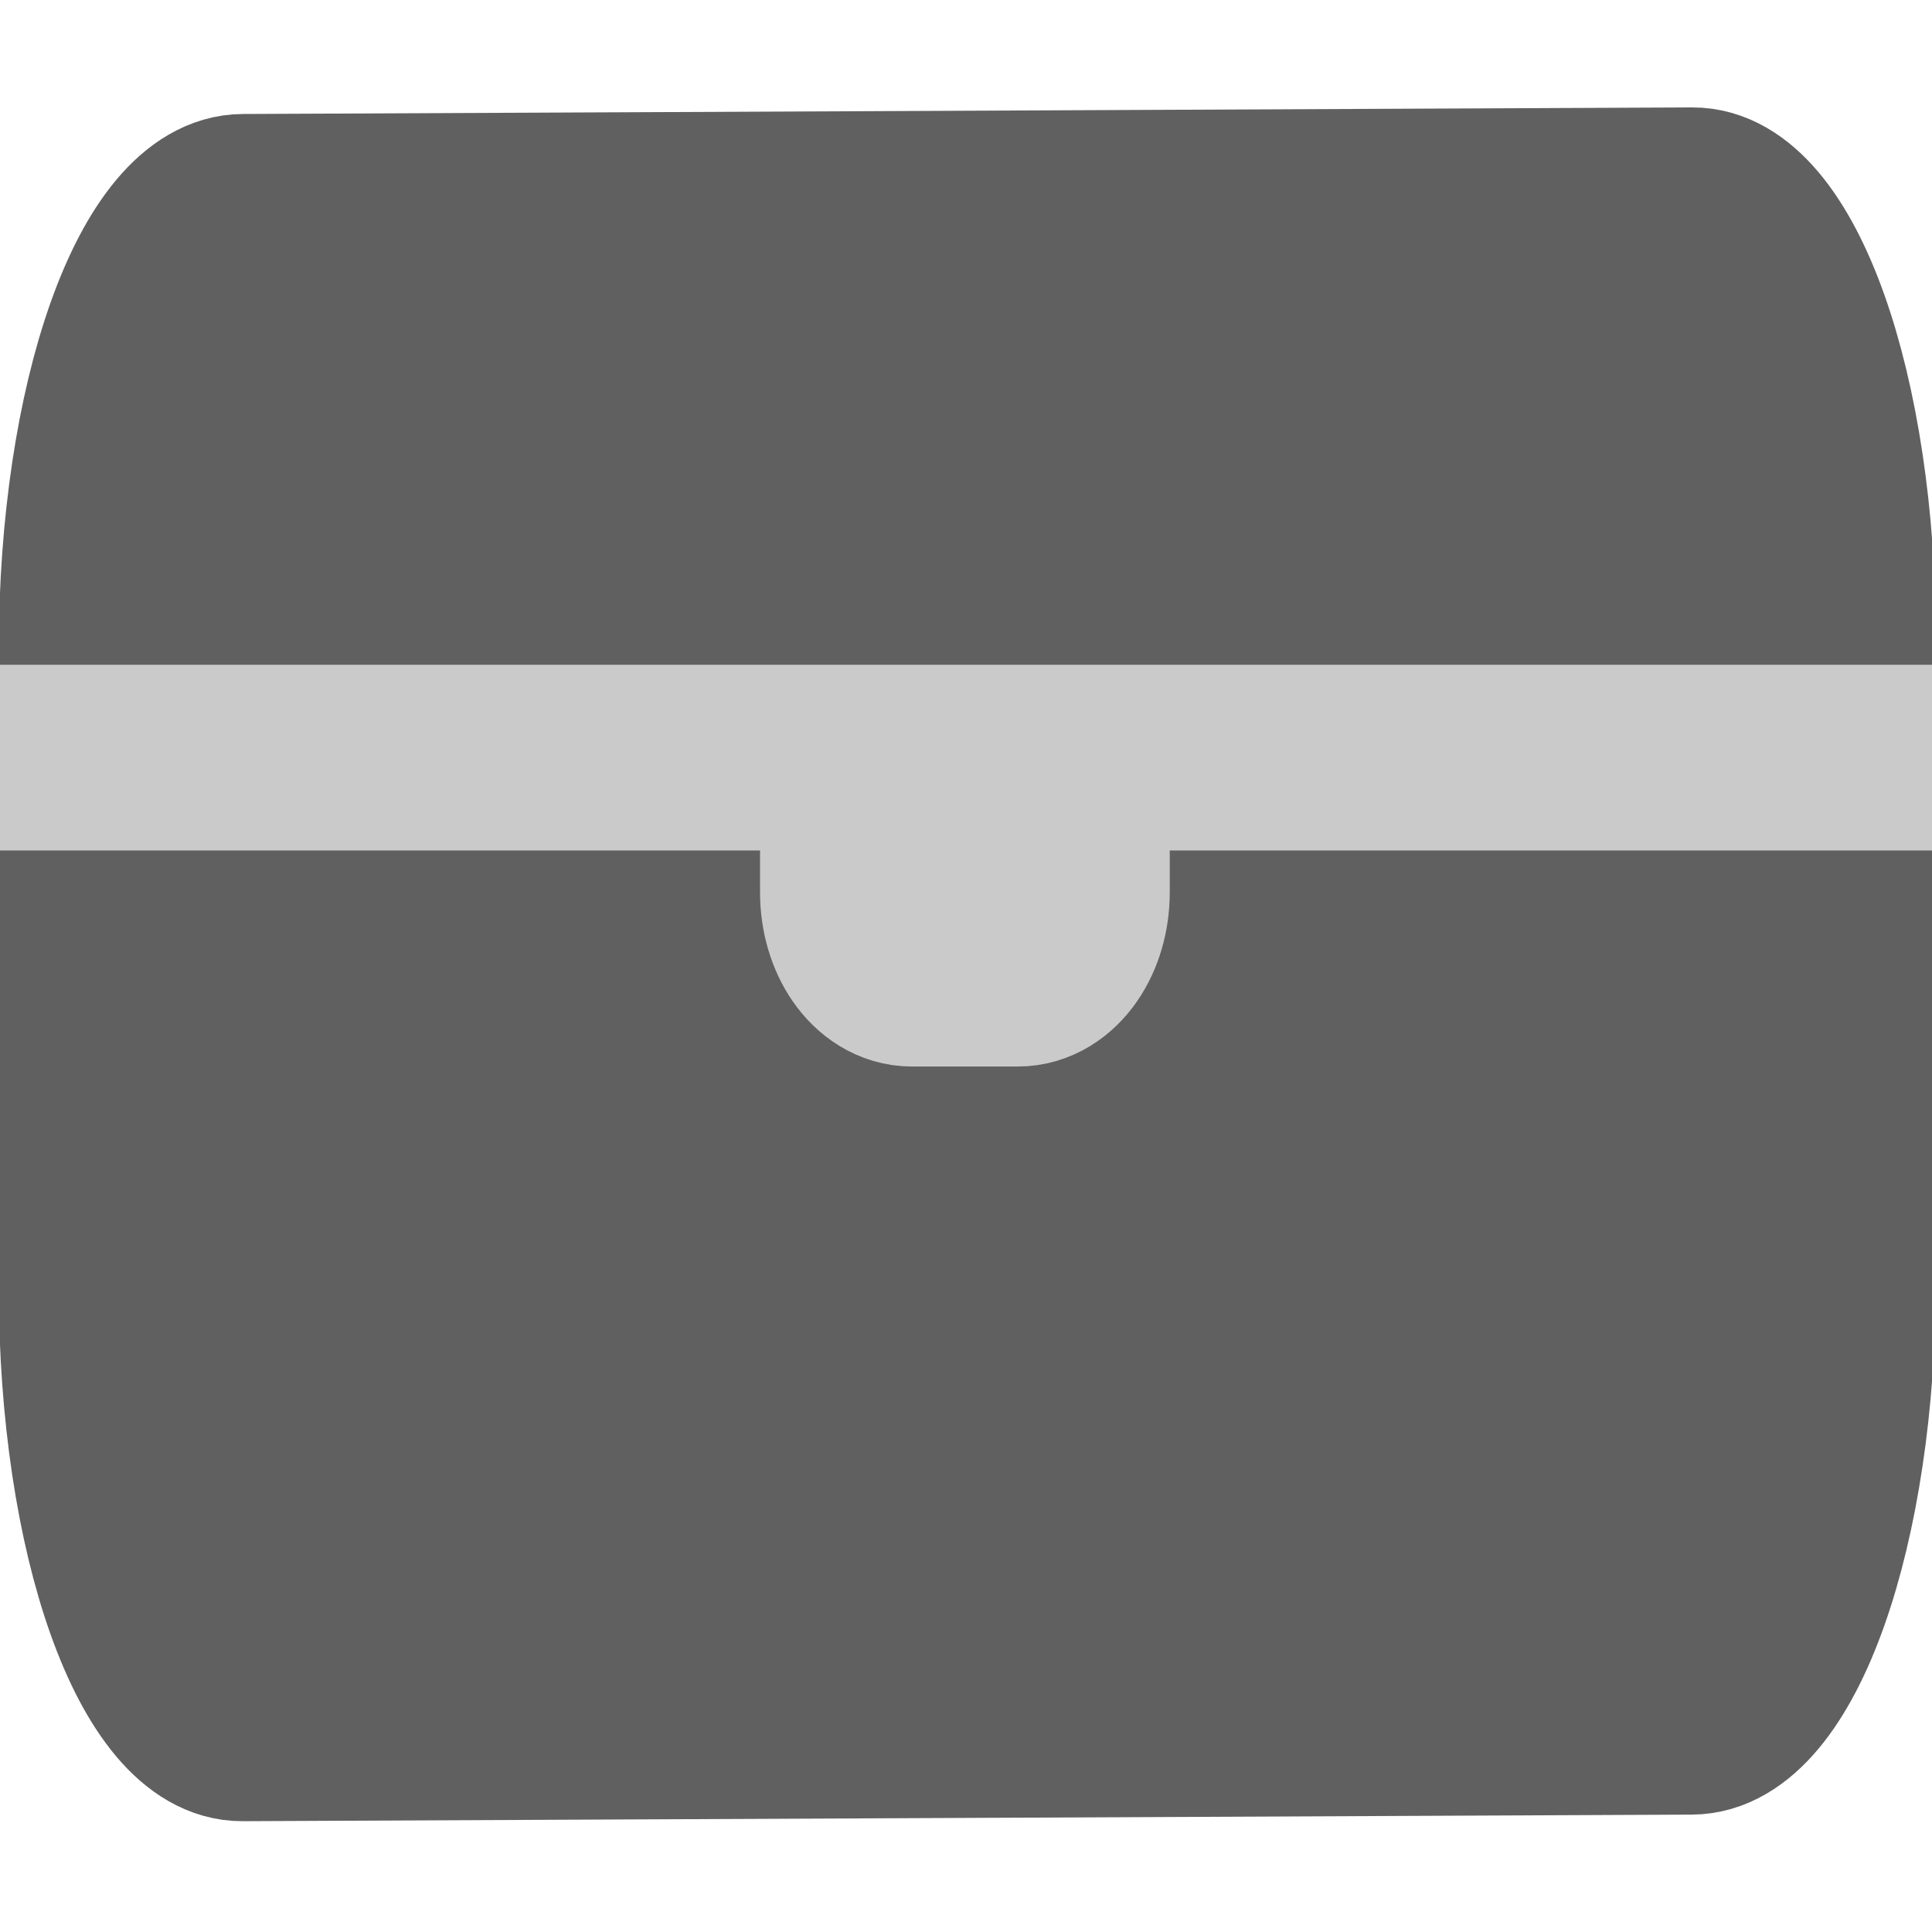
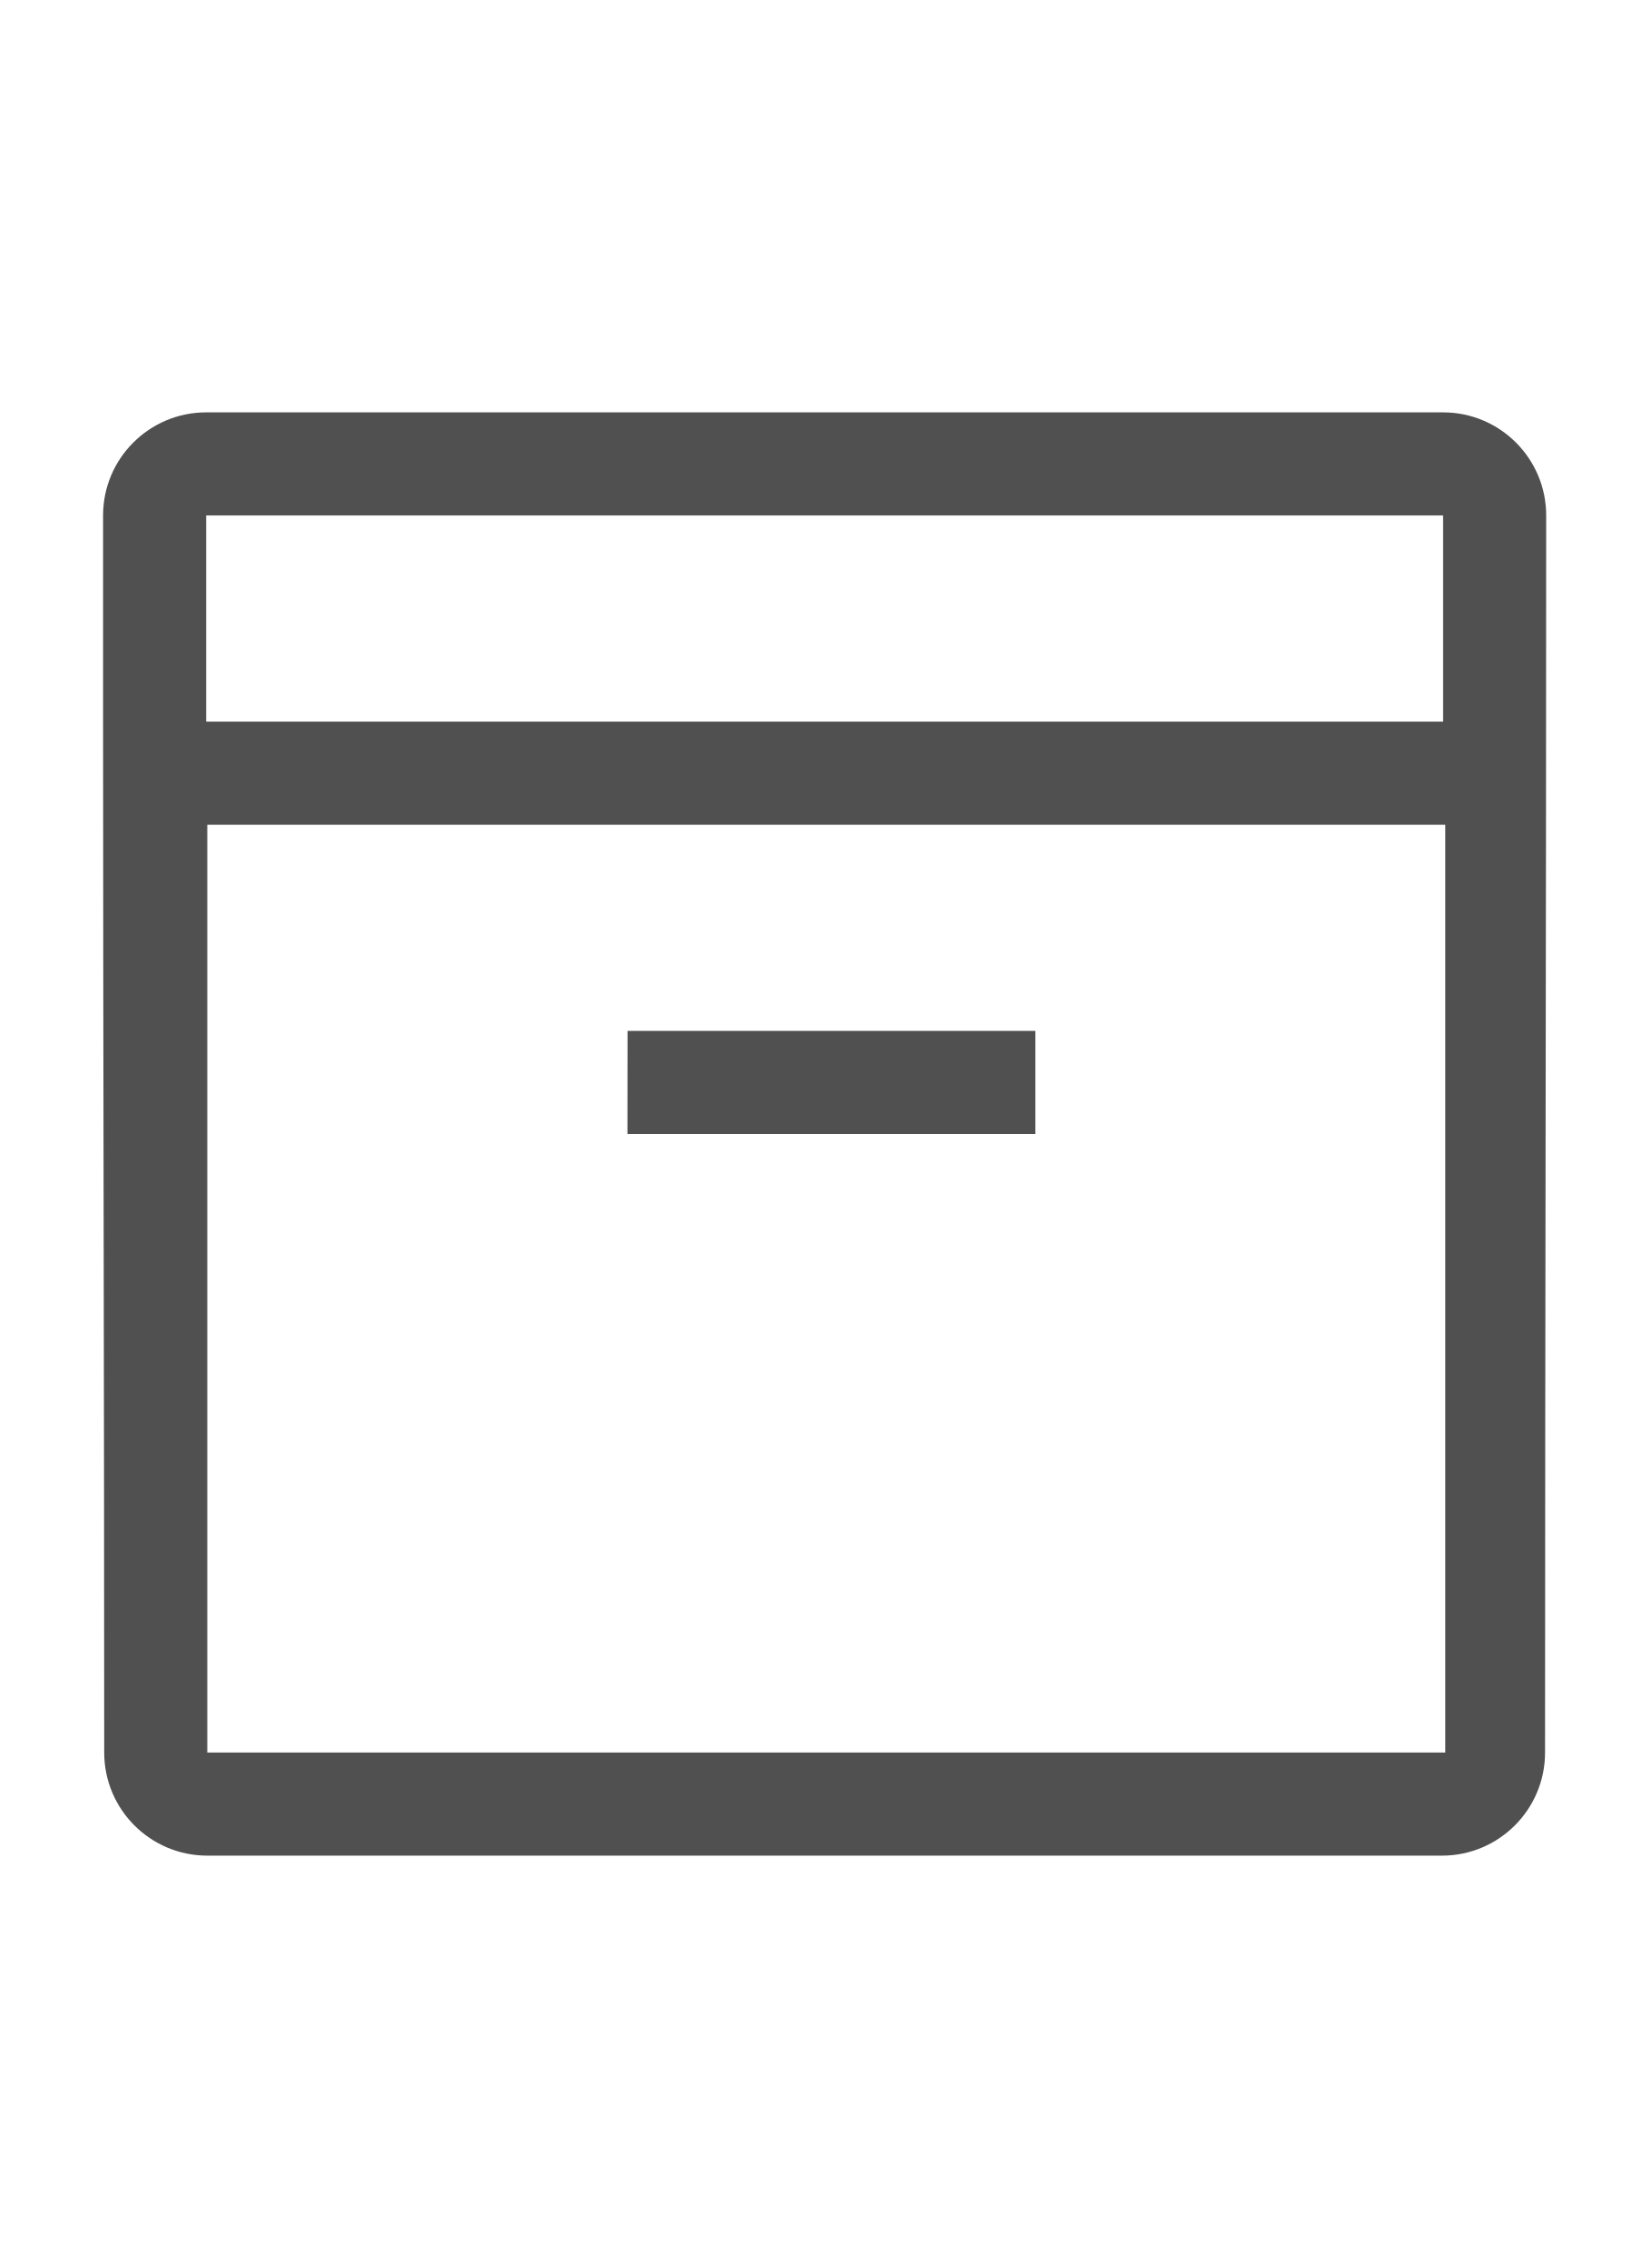
- <svg xmlns="http://www.w3.org/2000/svg" xmlns:ns1="http://www.openswatchbook.org/uri/2009/osb" version="1.1" width="14" height="14" viewBox="0 0 14 14" id="svg3033">
-   <defs id="defs3039">
-     <linearGradient id="linearGradient2550" ns1:paint="solid">
-       <stop style="stop-color:#b0b0b0;stop-opacity:1;" offset="0" id="stop2548" />
-     </linearGradient>
-     <marker orient="auto" refY="0.0" refX="0.0" id="Arrow1Lstart" style="overflow:visible">
-       <path id="path820" d="M 0.0,0.0 L 5.0,-5.0 L -12.5,0.0 L 5.0,5.0 L 0.0,0.0 z " style="fill-rule:evenodd;stroke:#000000;stroke-width:1.0pt" transform="scale(0.8) translate(12.5,0)" />
-     </marker>
-     <filter x="0" y="0" width="1" height="1" id="filter3043" style="color-interpolation-filters:sRGB">
-       <feColorMatrix type="saturate" values="1" result="fbSourceGraphic" id="feColorMatrix3045" />
-       <feColorMatrix in="fbSourceGraphic" values="-1 0 0 0 1 0 -1 0 0 1 0 0 -1 0 1 0 0 0 1 0 " id="feColorMatrix3047" result="fbSourceGraphic" />
-       <feColorMatrix result="fbSourceGraphicAlpha" in="fbSourceGraphic" values="0 0 0 -1 0 0 0 0 -1 0 0 0 0 -1 0 0 0 0 1 0" id="feColorMatrix3807" />
-       <feColorMatrix id="feColorMatrix3809" type="saturate" values="1" result="fbSourceGraphic" in="fbSourceGraphic" />
-       <feColorMatrix id="feColorMatrix3811" in="fbSourceGraphic" values="-1 0 0 0 1 0 -1 0 0 1 0 0 -1 0 1 0 0 0 1 0 " />
-     </filter>
-   </defs>
-   <rect style="fill:#606060;fill-opacity:1;stroke:#606060;stroke-width:1.216;stroke-linecap:butt;stroke-linejoin:round;stroke-miterlimit:2.9;stroke-dasharray:none;stroke-dashoffset:0;stroke-opacity:1;paint-order:normal" id="rect3875" width="12.822" height="11.155" x="0.599" y="1.442" ry="3.269" rx="1.16" transform="matrix(0.9999897,-0.00453434,0,1,0,0)" />
-   <path style="fill:none;stroke:#cacaca;stroke-width:1.346;stroke-linecap:square;stroke-linejoin:round;stroke-miterlimit:4;stroke-dasharray:none;stroke-opacity:1;paint-order:normal" d="M 0.659,5.49 H 13.128 c 0.075,0 0.15,0 0.226,0" id="path4549" />
-   <rect style="fill:none;stroke:#cacaca;stroke-width:1.477;stroke-linecap:square;stroke-linejoin:round;stroke-miterlimit:0;stroke-dasharray:none;stroke-opacity:1;paint-order:normal" id="rect4555" width="1.492" height="1.327" x="6.246" y="5.663" rx="0.363" ry="0.524" />
+ <svg xmlns="http://www.w3.org/2000/svg" width="16" height="22" viewBox="0 0 16 22">
+   <path id="path2" d="M 14,5 H 2 V 7 H 14 Z M 1,7 c 0,3.1 0.011,6.545 0.011,10 0,0.552 0.448,1 1,1 h 11.978 c 0.552,0 1,-0.448 1,-1 C 14.989,12.741 15,9.081 15,5 15,4.448 14.552,4 14,4 H 2 C 1.448,4 1,4.448 1,5 Z m 1.011,1 h 12.01 v 9 H 2.011 Z m 4.076,3 H 10.044 V 10 H 6.088 Z" style="fill:#505050;fill-opacity:1;fill-rule:evenodd;stroke-width:0.856" />
</svg>
